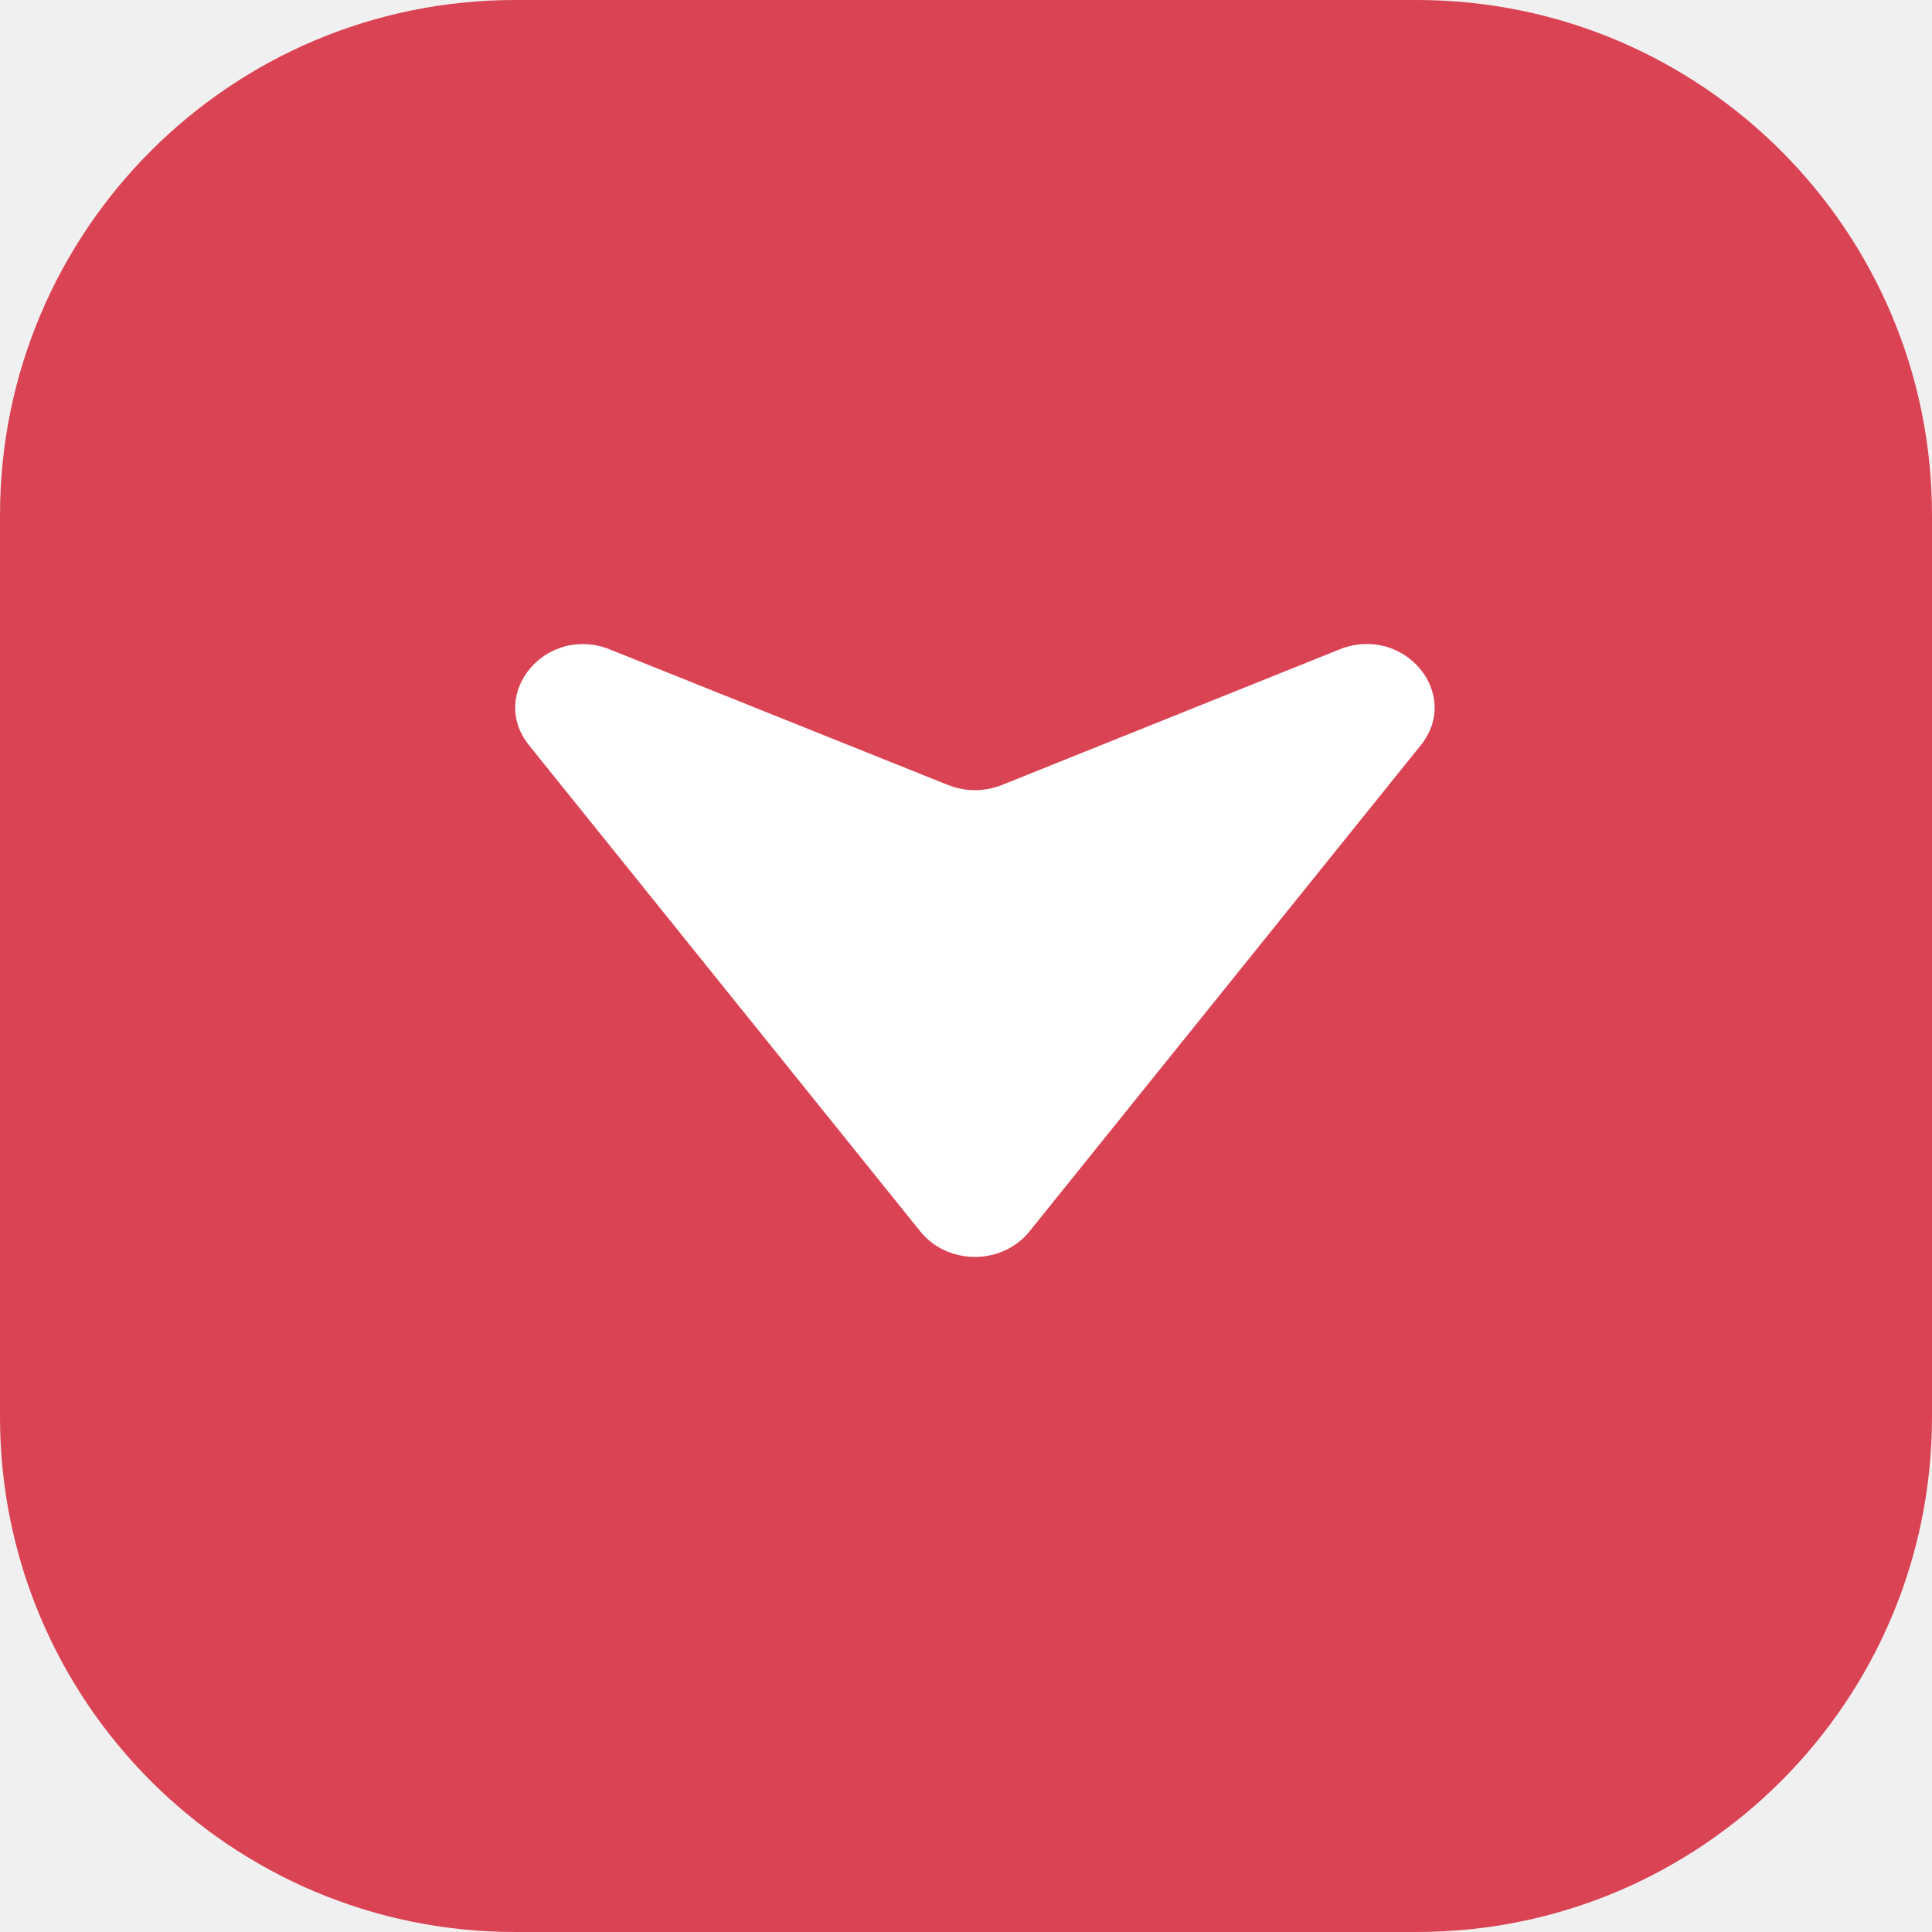
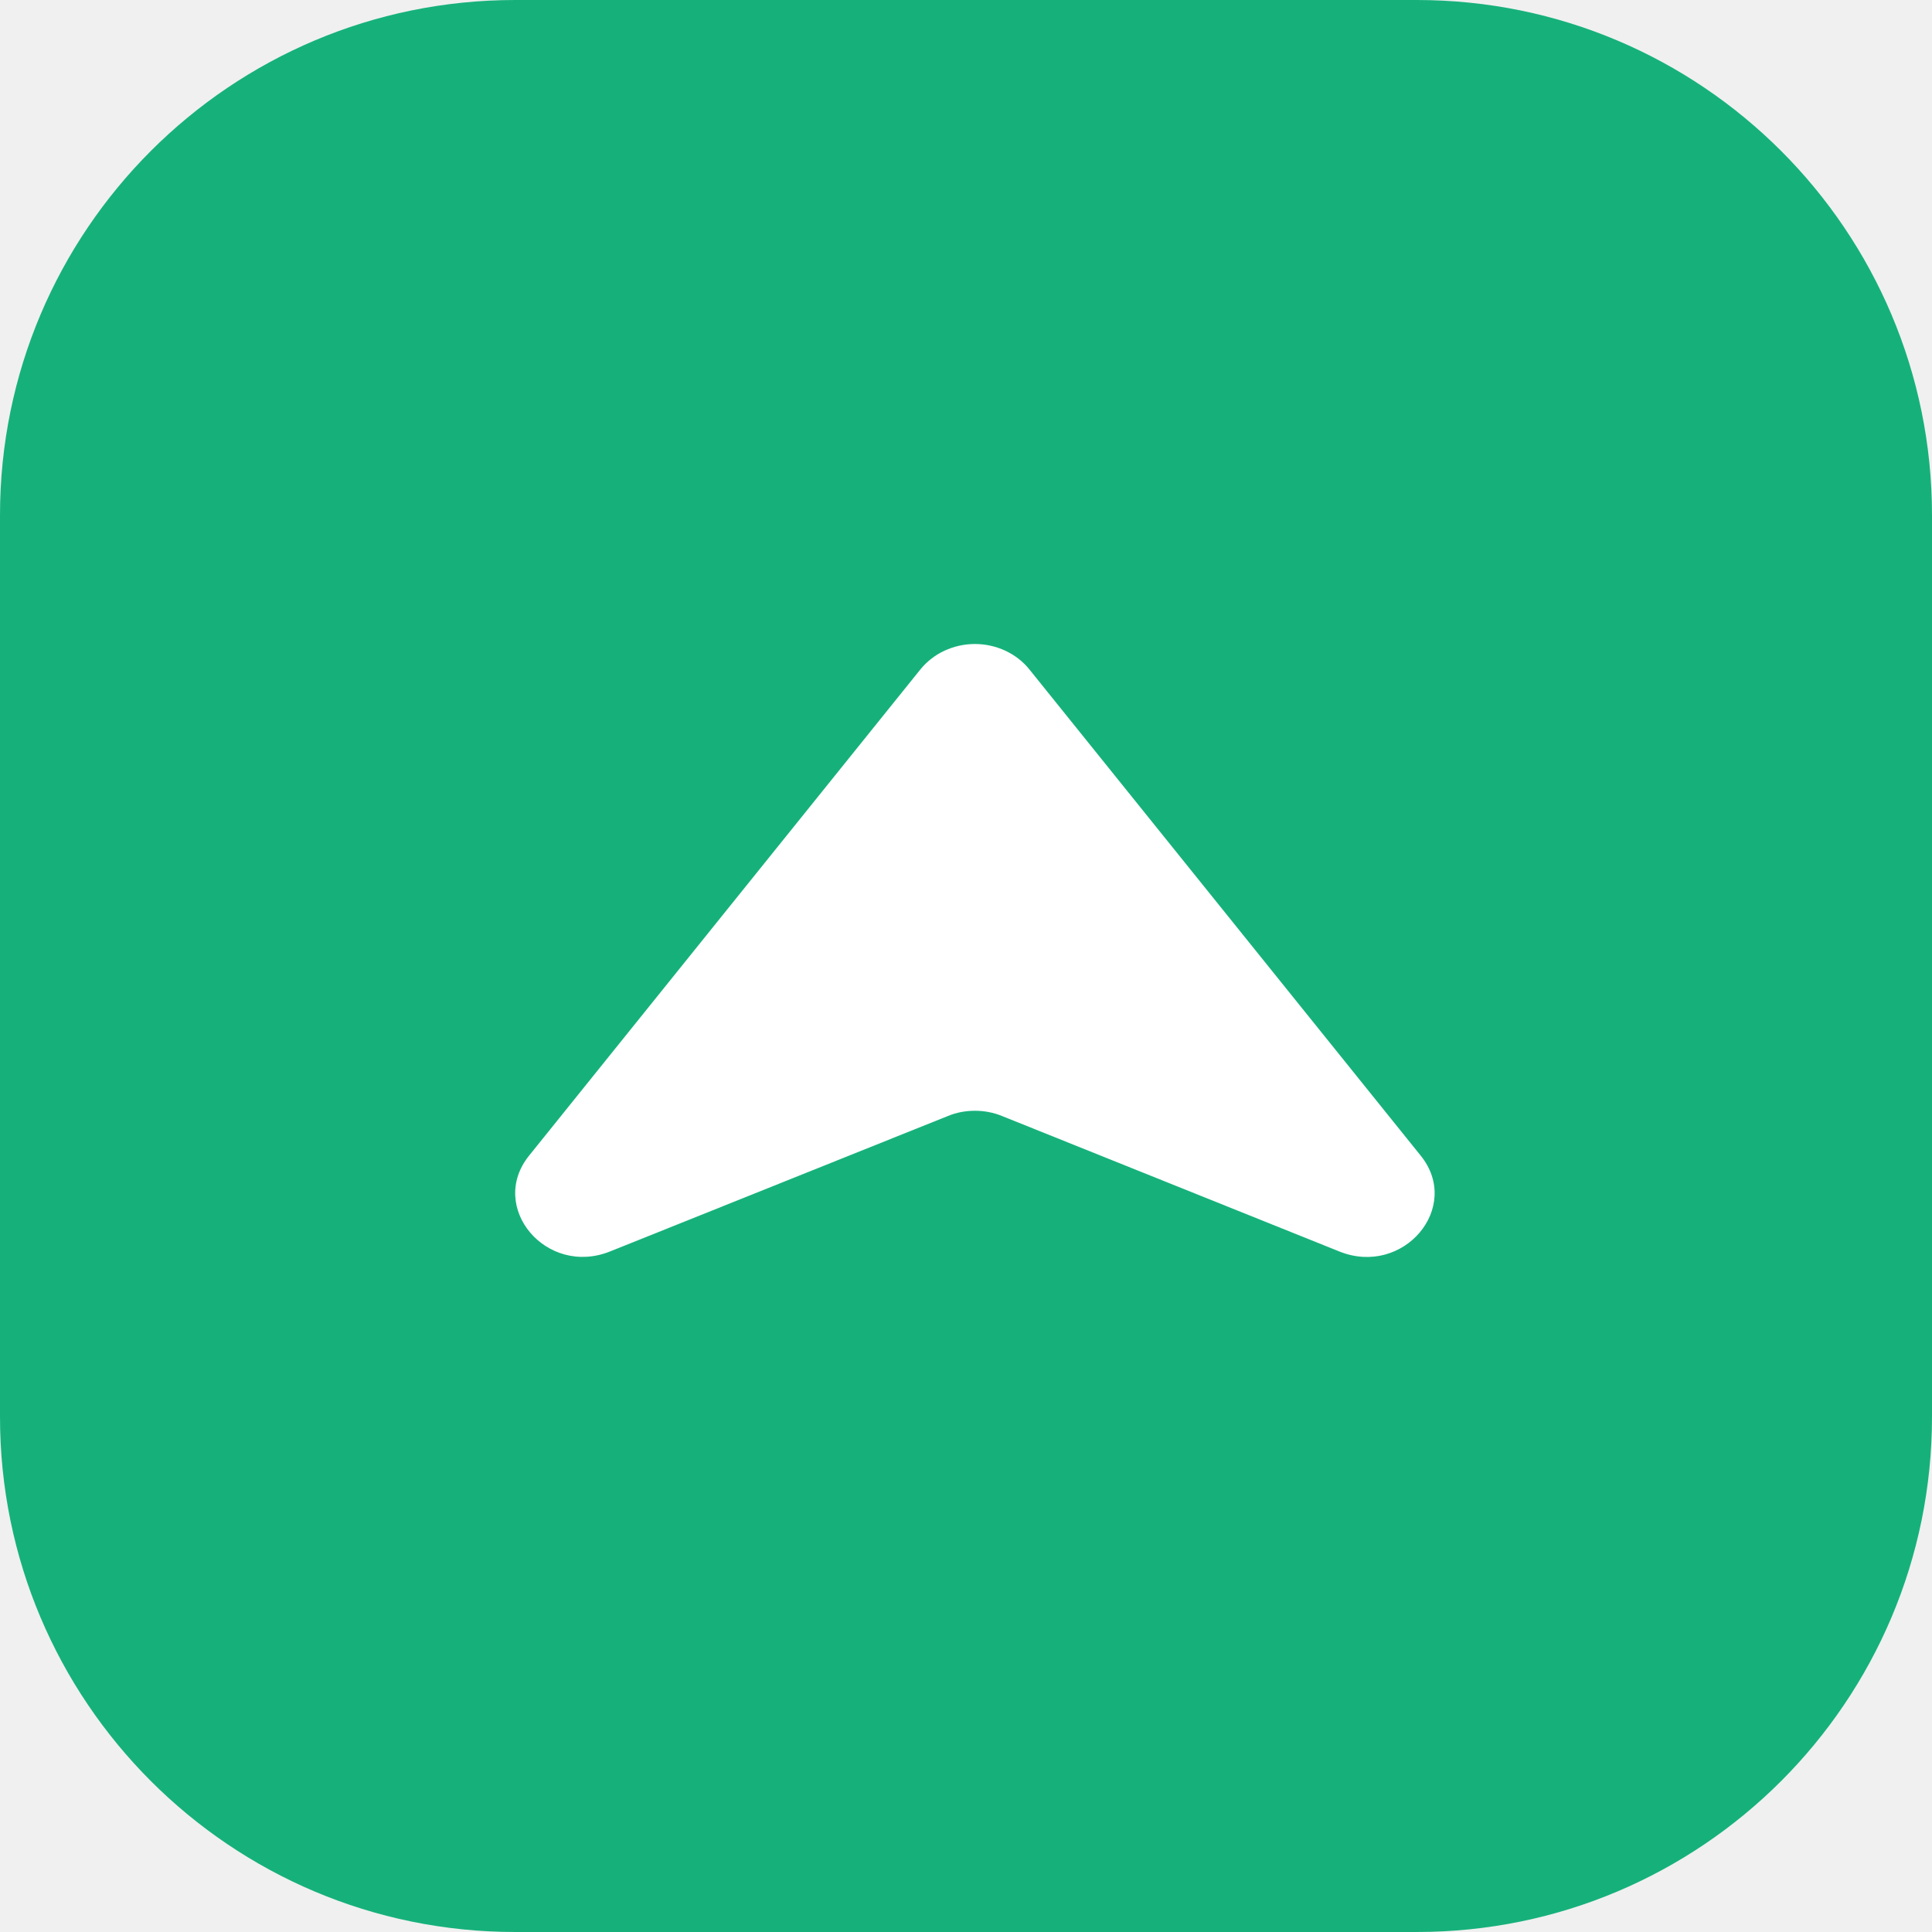
<svg xmlns="http://www.w3.org/2000/svg" width="15" height="15" viewBox="0 0 15 15" fill="none">
-   <rect width="15" height="15" rx="4" fill="#DA4354" />
-   <path d="M4.737 5.043C4.242 4.844 3.785 5.385 4.108 5.787L7.147 9.563C7.197 9.624 7.26 9.673 7.333 9.707C7.407 9.741 7.487 9.759 7.569 9.759C7.651 9.759 7.732 9.741 7.805 9.707C7.878 9.673 7.942 9.624 7.991 9.563L11.03 5.787C11.354 5.385 10.896 4.844 10.4 5.042L7.778 6.095C7.712 6.121 7.641 6.135 7.569 6.135C7.497 6.135 7.427 6.121 7.361 6.095L4.737 5.043Z" fill="white" />
+   <rect width="15" height="15" rx="4" fill="#16B17B" />
+   <path d="M4.737 9.716C4.242 9.915 3.785 9.373 4.108 8.972L7.147 5.196C7.197 5.135 7.26 5.086 7.333 5.052C7.407 5.018 7.487 5 7.569 5C7.651 5 7.732 5.018 7.805 5.052C7.878 5.086 7.942 5.135 7.991 5.196L11.03 8.972C11.354 9.373 10.896 9.915 10.4 9.717L7.778 8.664C7.712 8.637 7.641 8.624 7.569 8.624C7.497 8.624 7.427 8.637 7.361 8.664L4.737 9.716Z" fill="white" />
</svg>
